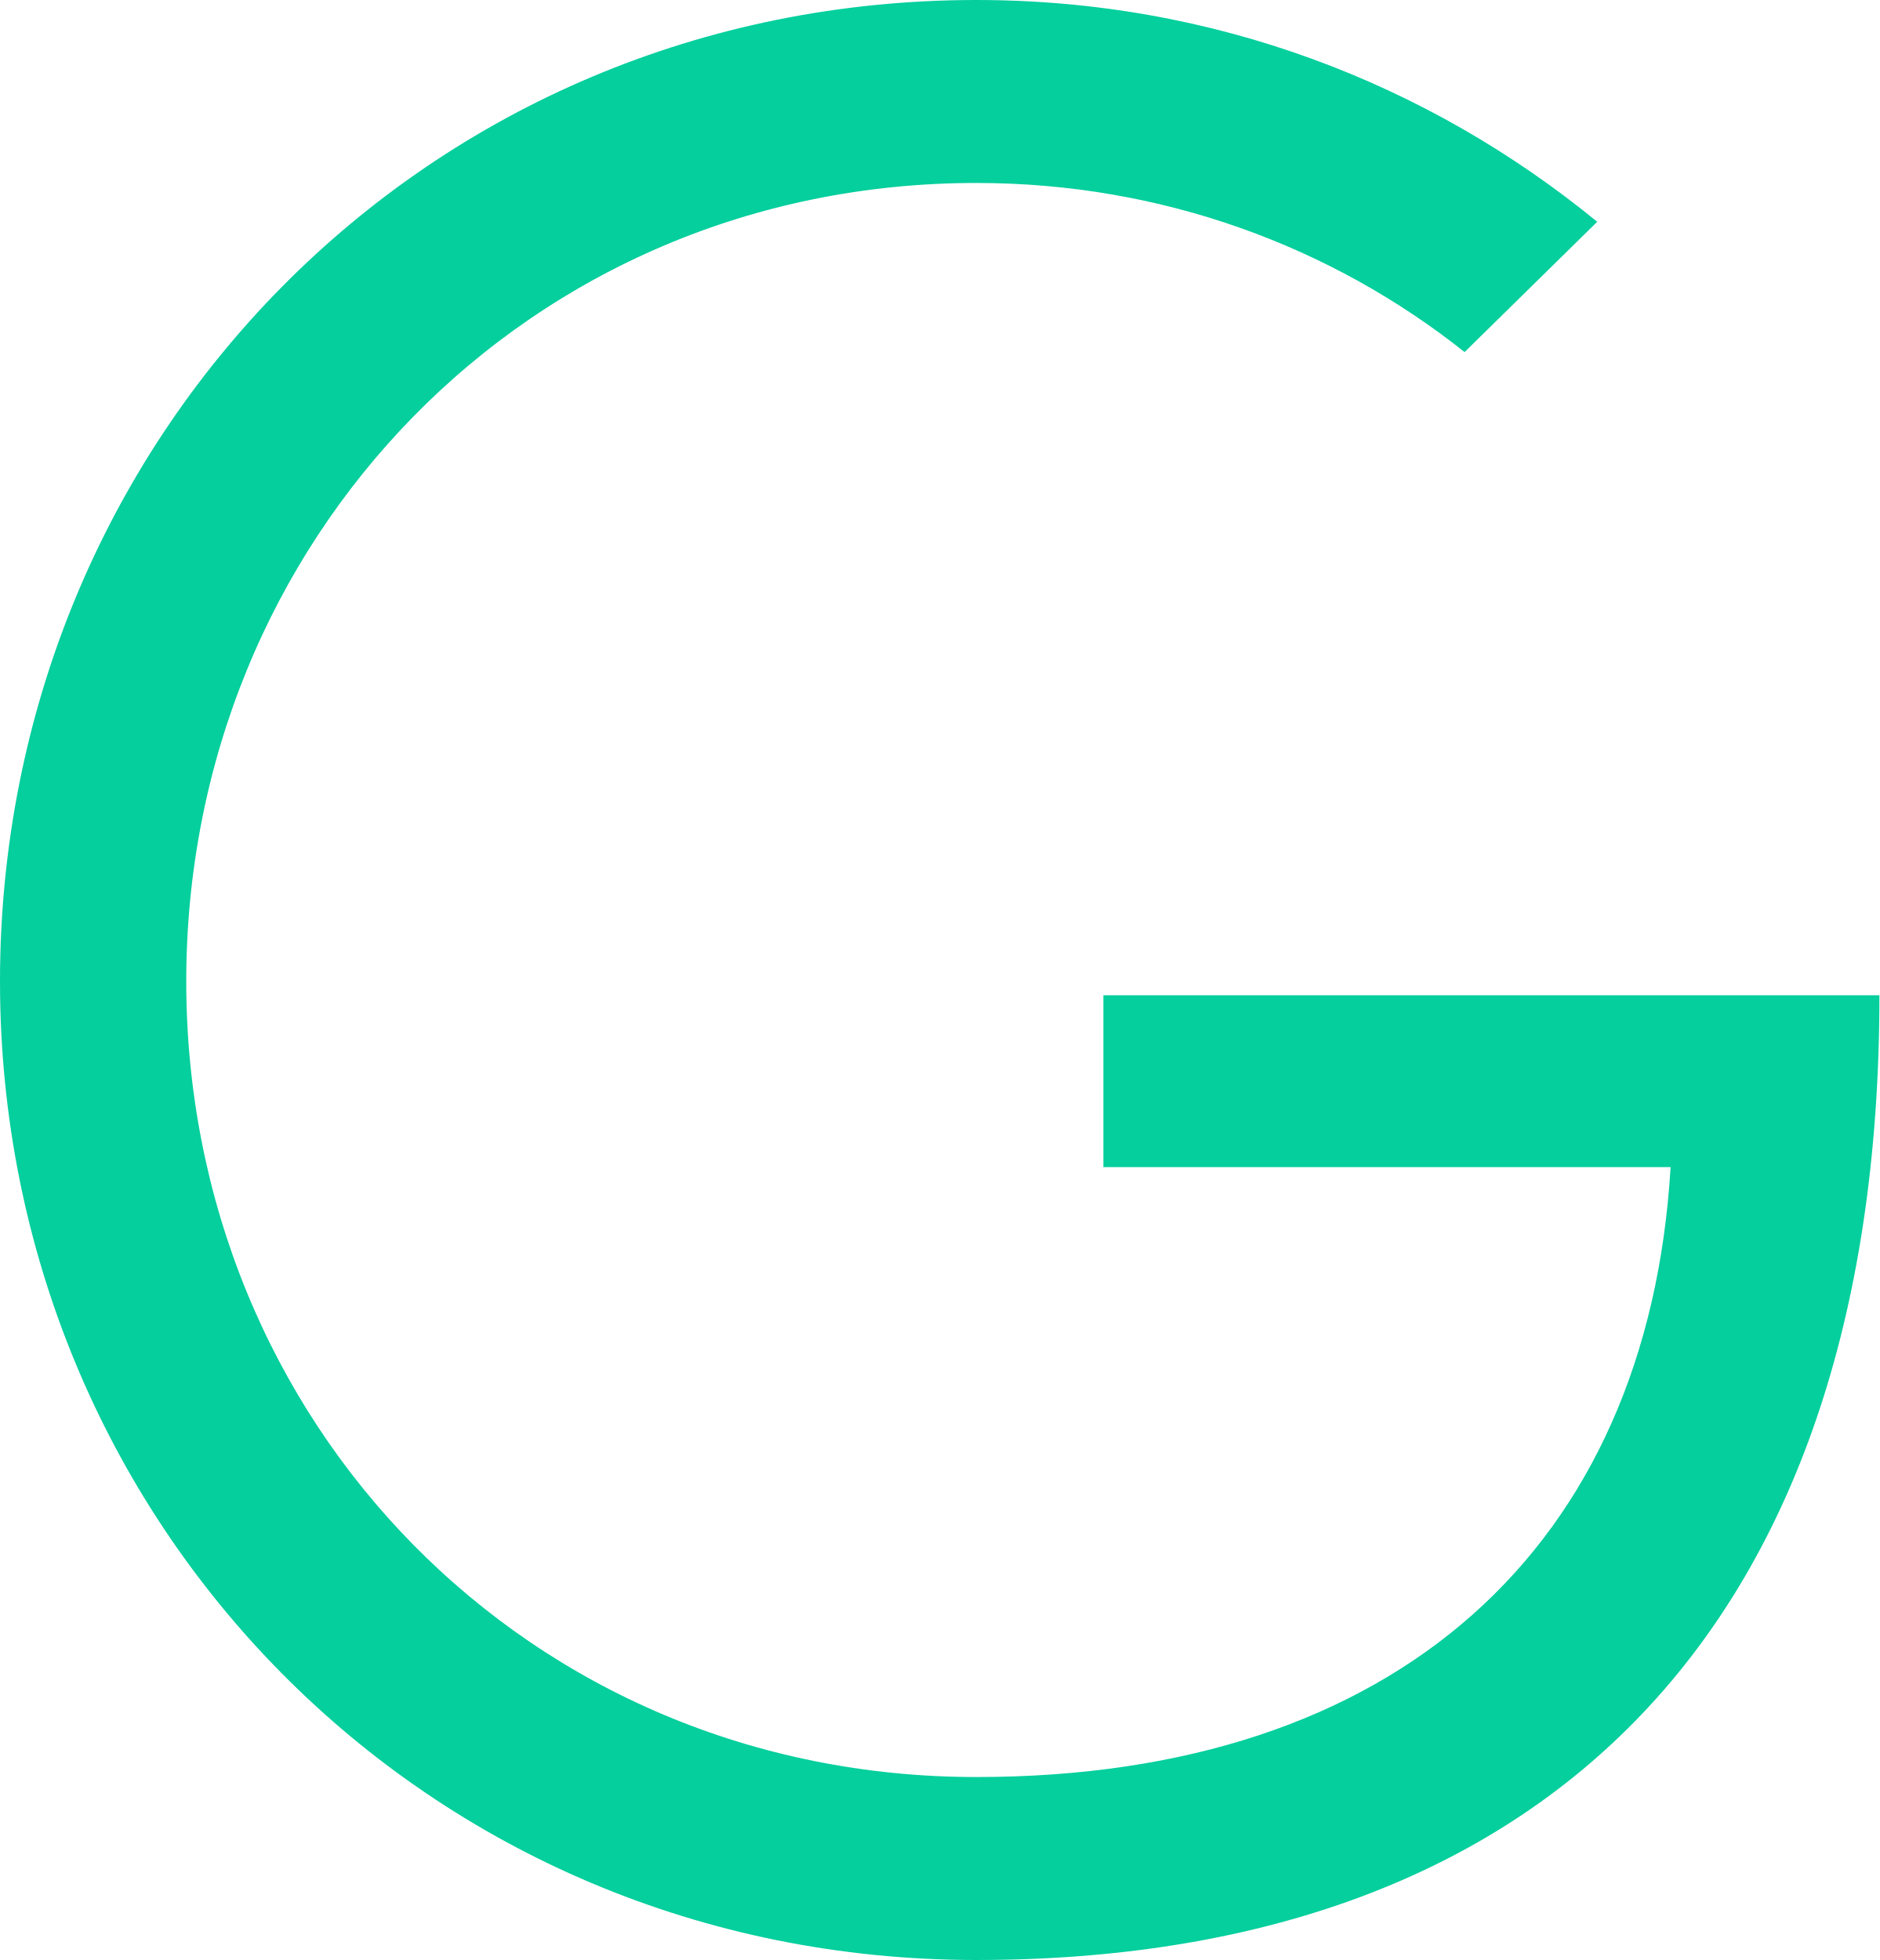
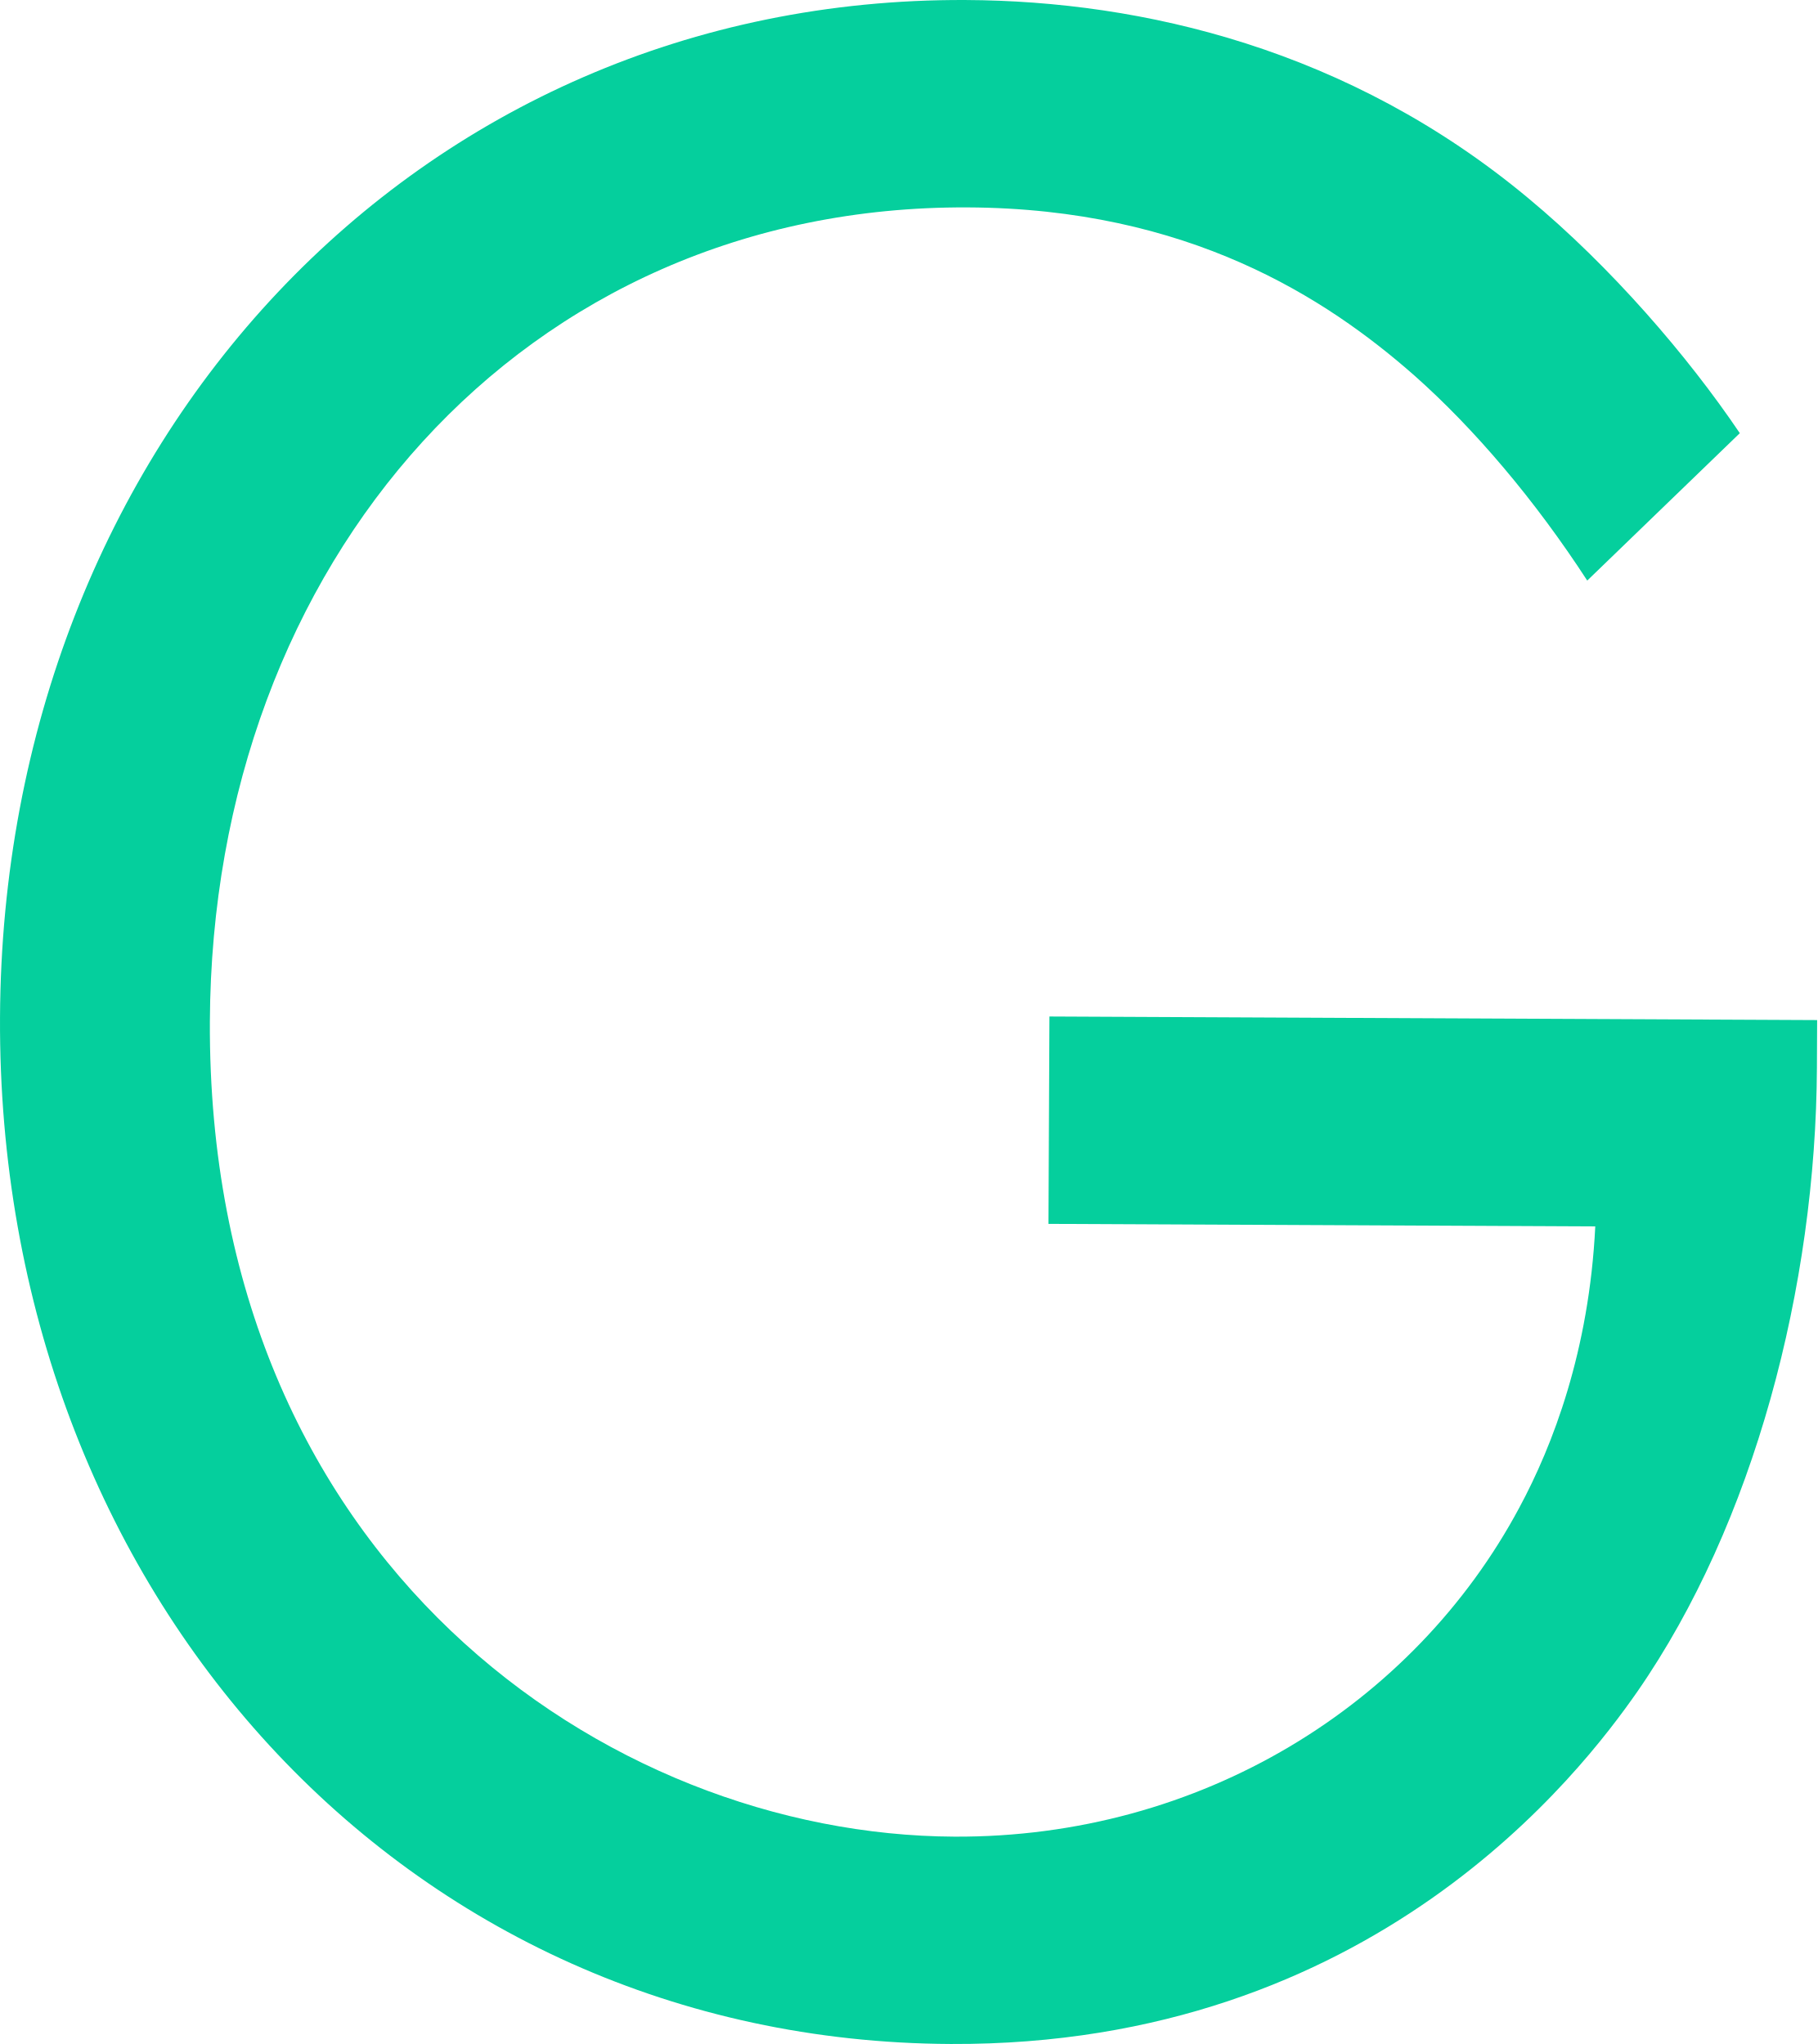
- <svg xmlns="http://www.w3.org/2000/svg" width="140px" height="146px" viewBox="0 0 140 146" version="1.1">
+ <svg xmlns="http://www.w3.org/2000/svg" width="120px" height="135px" viewBox="0 0 120 135" version="1.1">
  <g id="Page-1" stroke="none" stroke-width="1" fill="none" fill-rule="evenodd">
-     <path d="M82.192,74.136 L82.192,86.939 L124.444,86.939 C122.763,115.231 104.054,132.371 72.733,132.371 C39.309,132.371 13.874,105.938 13.874,73.103 C13.874,40.269 39.309,13.629 72.733,13.629 C86.607,13.629 99.219,18.379 109.099,26.226 L118.979,16.521 C106.366,6.195 90.39,0 72.733,0 C31.742,0 0,32.628 0,73.103 C0,113.372 31.742,146 72.733,146 C113.934,146 140,122.458 140,74.136 L82.192,74.136 Z" id="Path" fill="#05CF9D" />
+     <path d="M69.294,67.137 L119.985,67.373 L119.971,70.504 C119.904,84.983 115.819,100.615 108.11,111.732 C104.437,116.998 90.677,135.13 62.777,134.999 C26.673,134.831 -0.176,105.162 0.001,67.205 C0.177,29.248 27.485,-0.168 63.772,0.001 C75.442,0.055 89.104,3.249 100.91,13.088 C106.359,17.612 111.437,23.506 114.879,28.61 L104.805,38.345 C101.364,33.047 97.374,28.332 93.379,24.791 C87.568,19.678 78.478,13.765 63.891,13.698 C34.533,13.561 14,37.139 13.858,67.465 C13.692,103.074 40.048,121.199 63.024,121.305 C79.252,121.38 93.334,112.642 100.325,99.566 C102.532,95.467 104.931,89.217 105.335,81.001 L69.23,80.833 L69.294,67.137 Z" id="Fill-10" fill="#05CF9D" />
  </g>
</svg>
